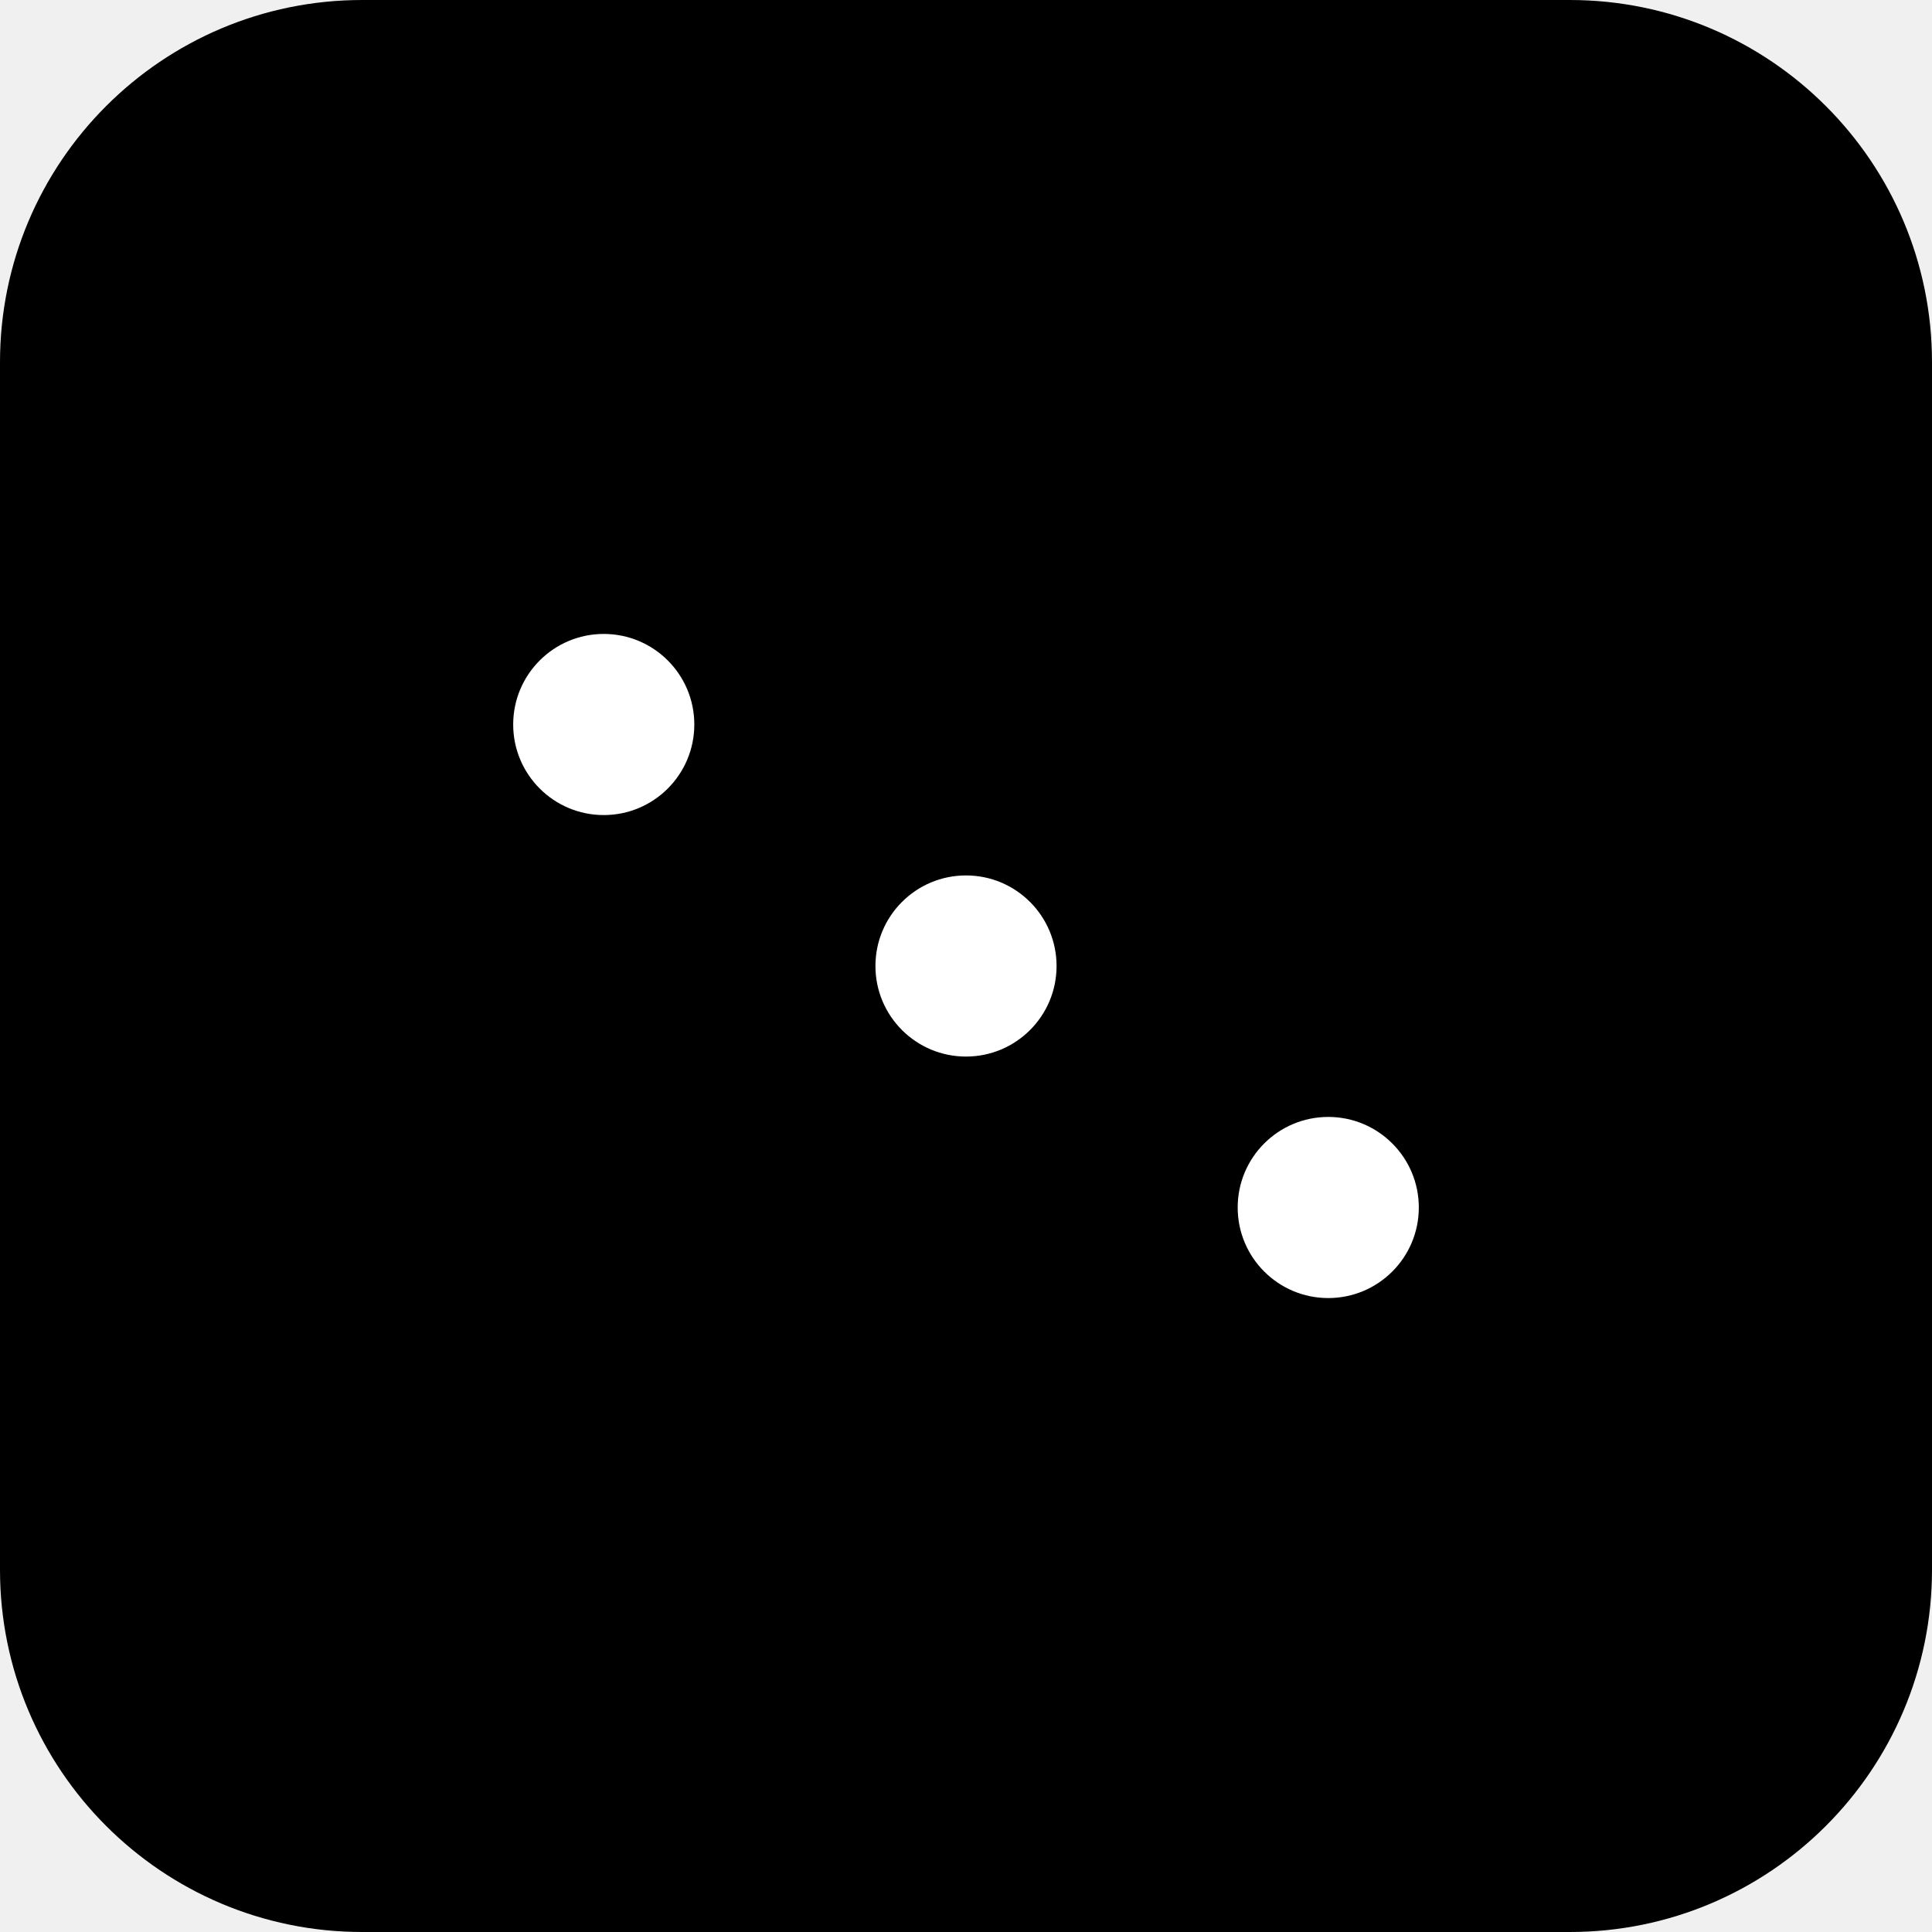
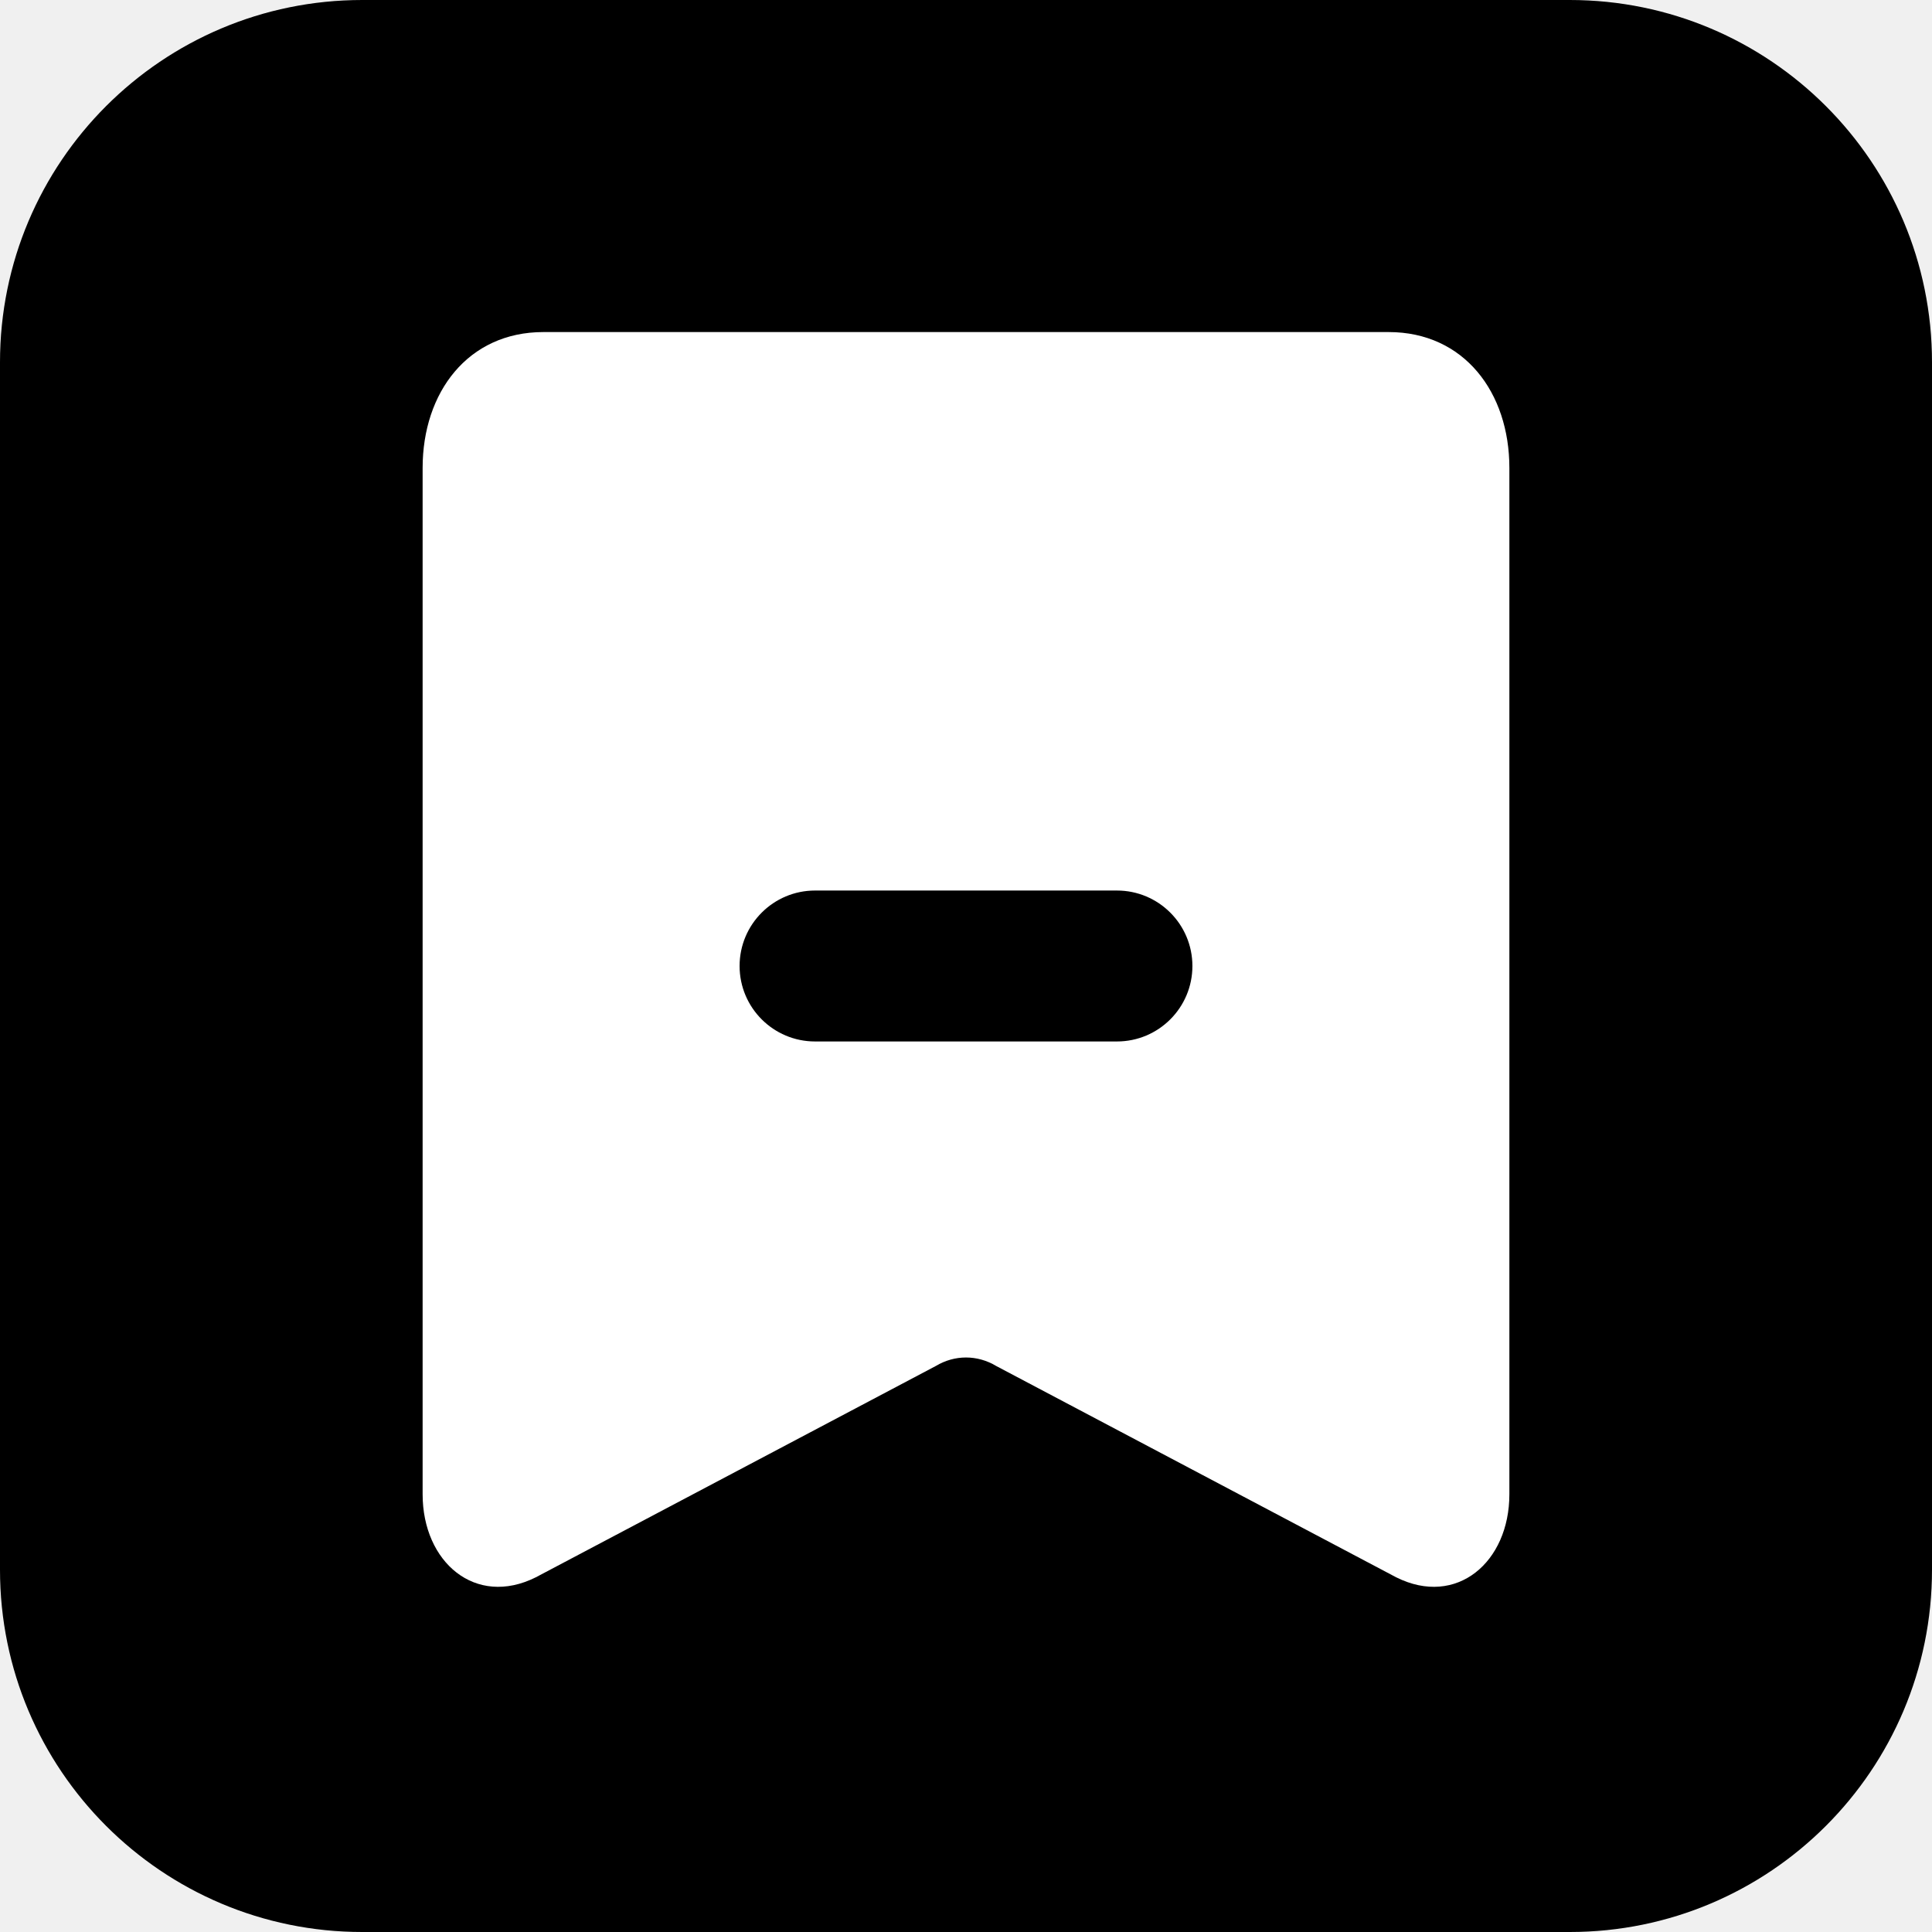
<svg xmlns="http://www.w3.org/2000/svg" width="1024" height="1024" viewBox="0 0 1024 1024" fill="none">
  <rect width="1024" height="1024" rx="192" fill="#000000" />
-   <circle cx="320" cy="384" r="48" fill="#FFFFFF" />
-   <circle cx="512" cy="512" r="48" fill="#FFFFFF" />
-   <circle cx="704" cy="640" r="48" fill="#FFFFFF" />
+   <path d="M 288 176        C 248 176 224 208 224 248        V 792        C 224 828 252 852 284 836        L 496 724        C 506 718 518 718 528 724        L 740 836        C 772 852 800 828 800 792        V 248        C 800 208 776 176 736 176        Z" fill="#FFFFFF" />
+   <rect x="392" y="472" width="240" height="80" rx="40" fill="#000000" />
</svg>
